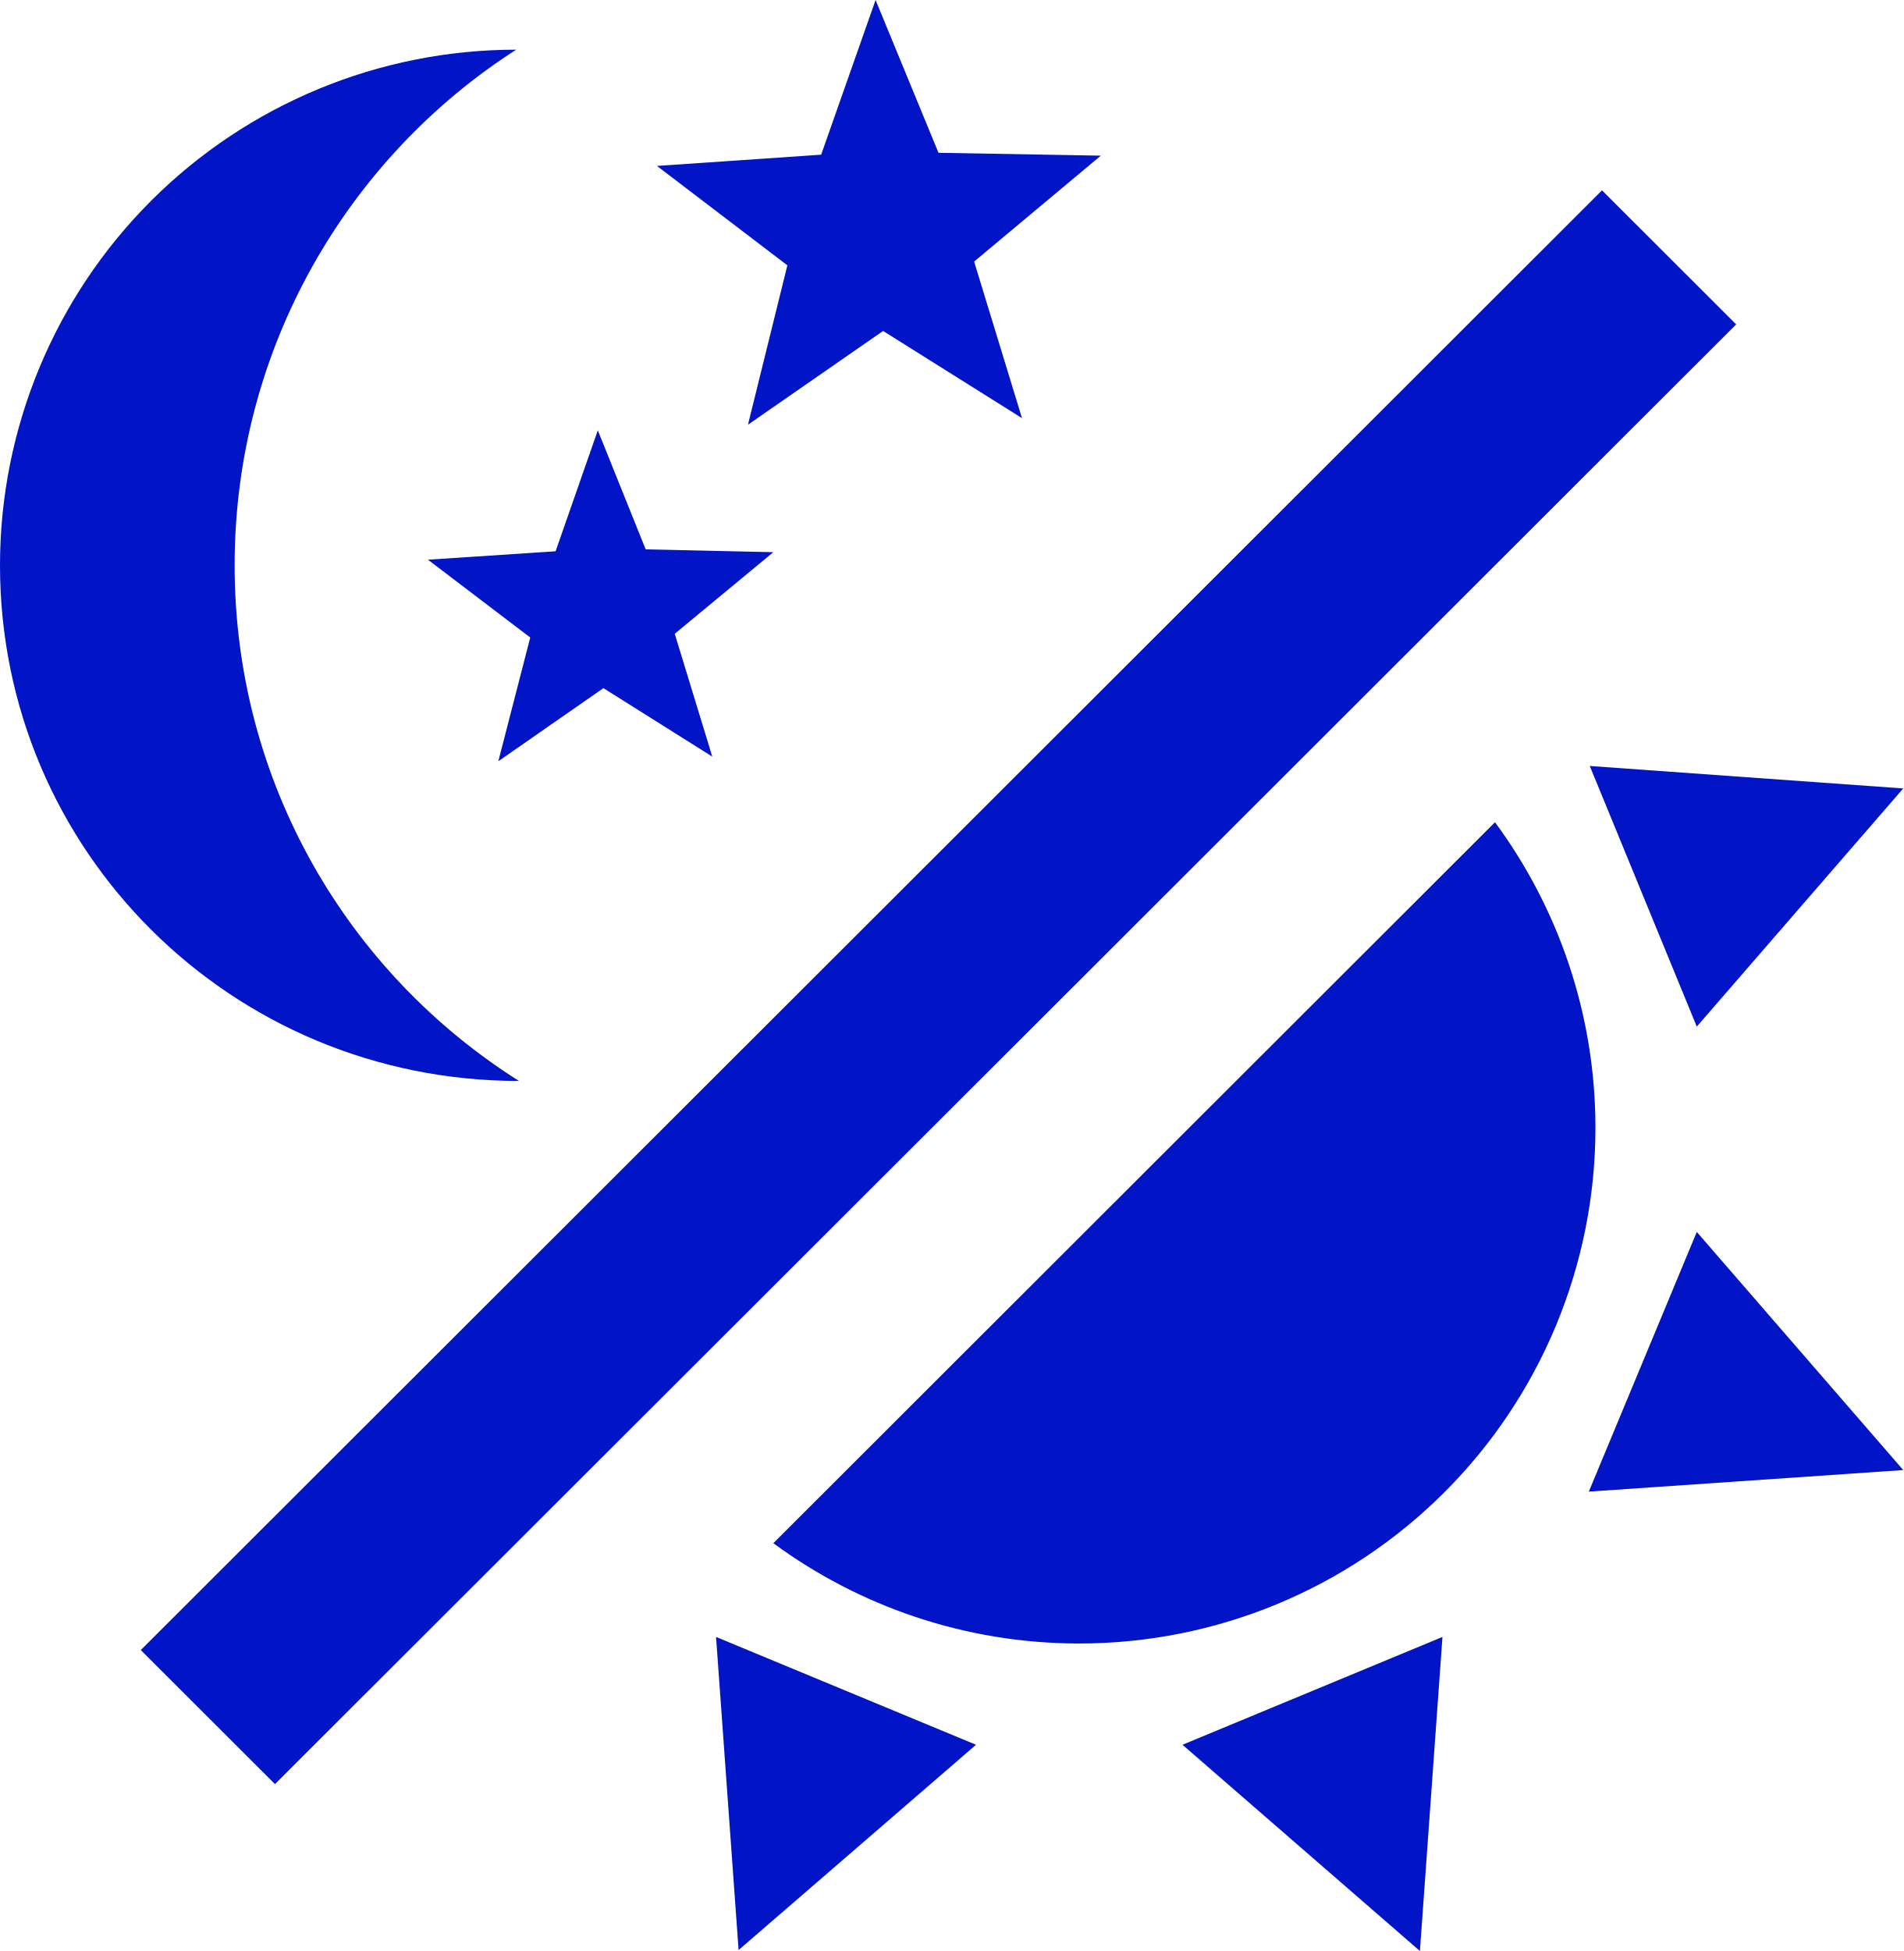
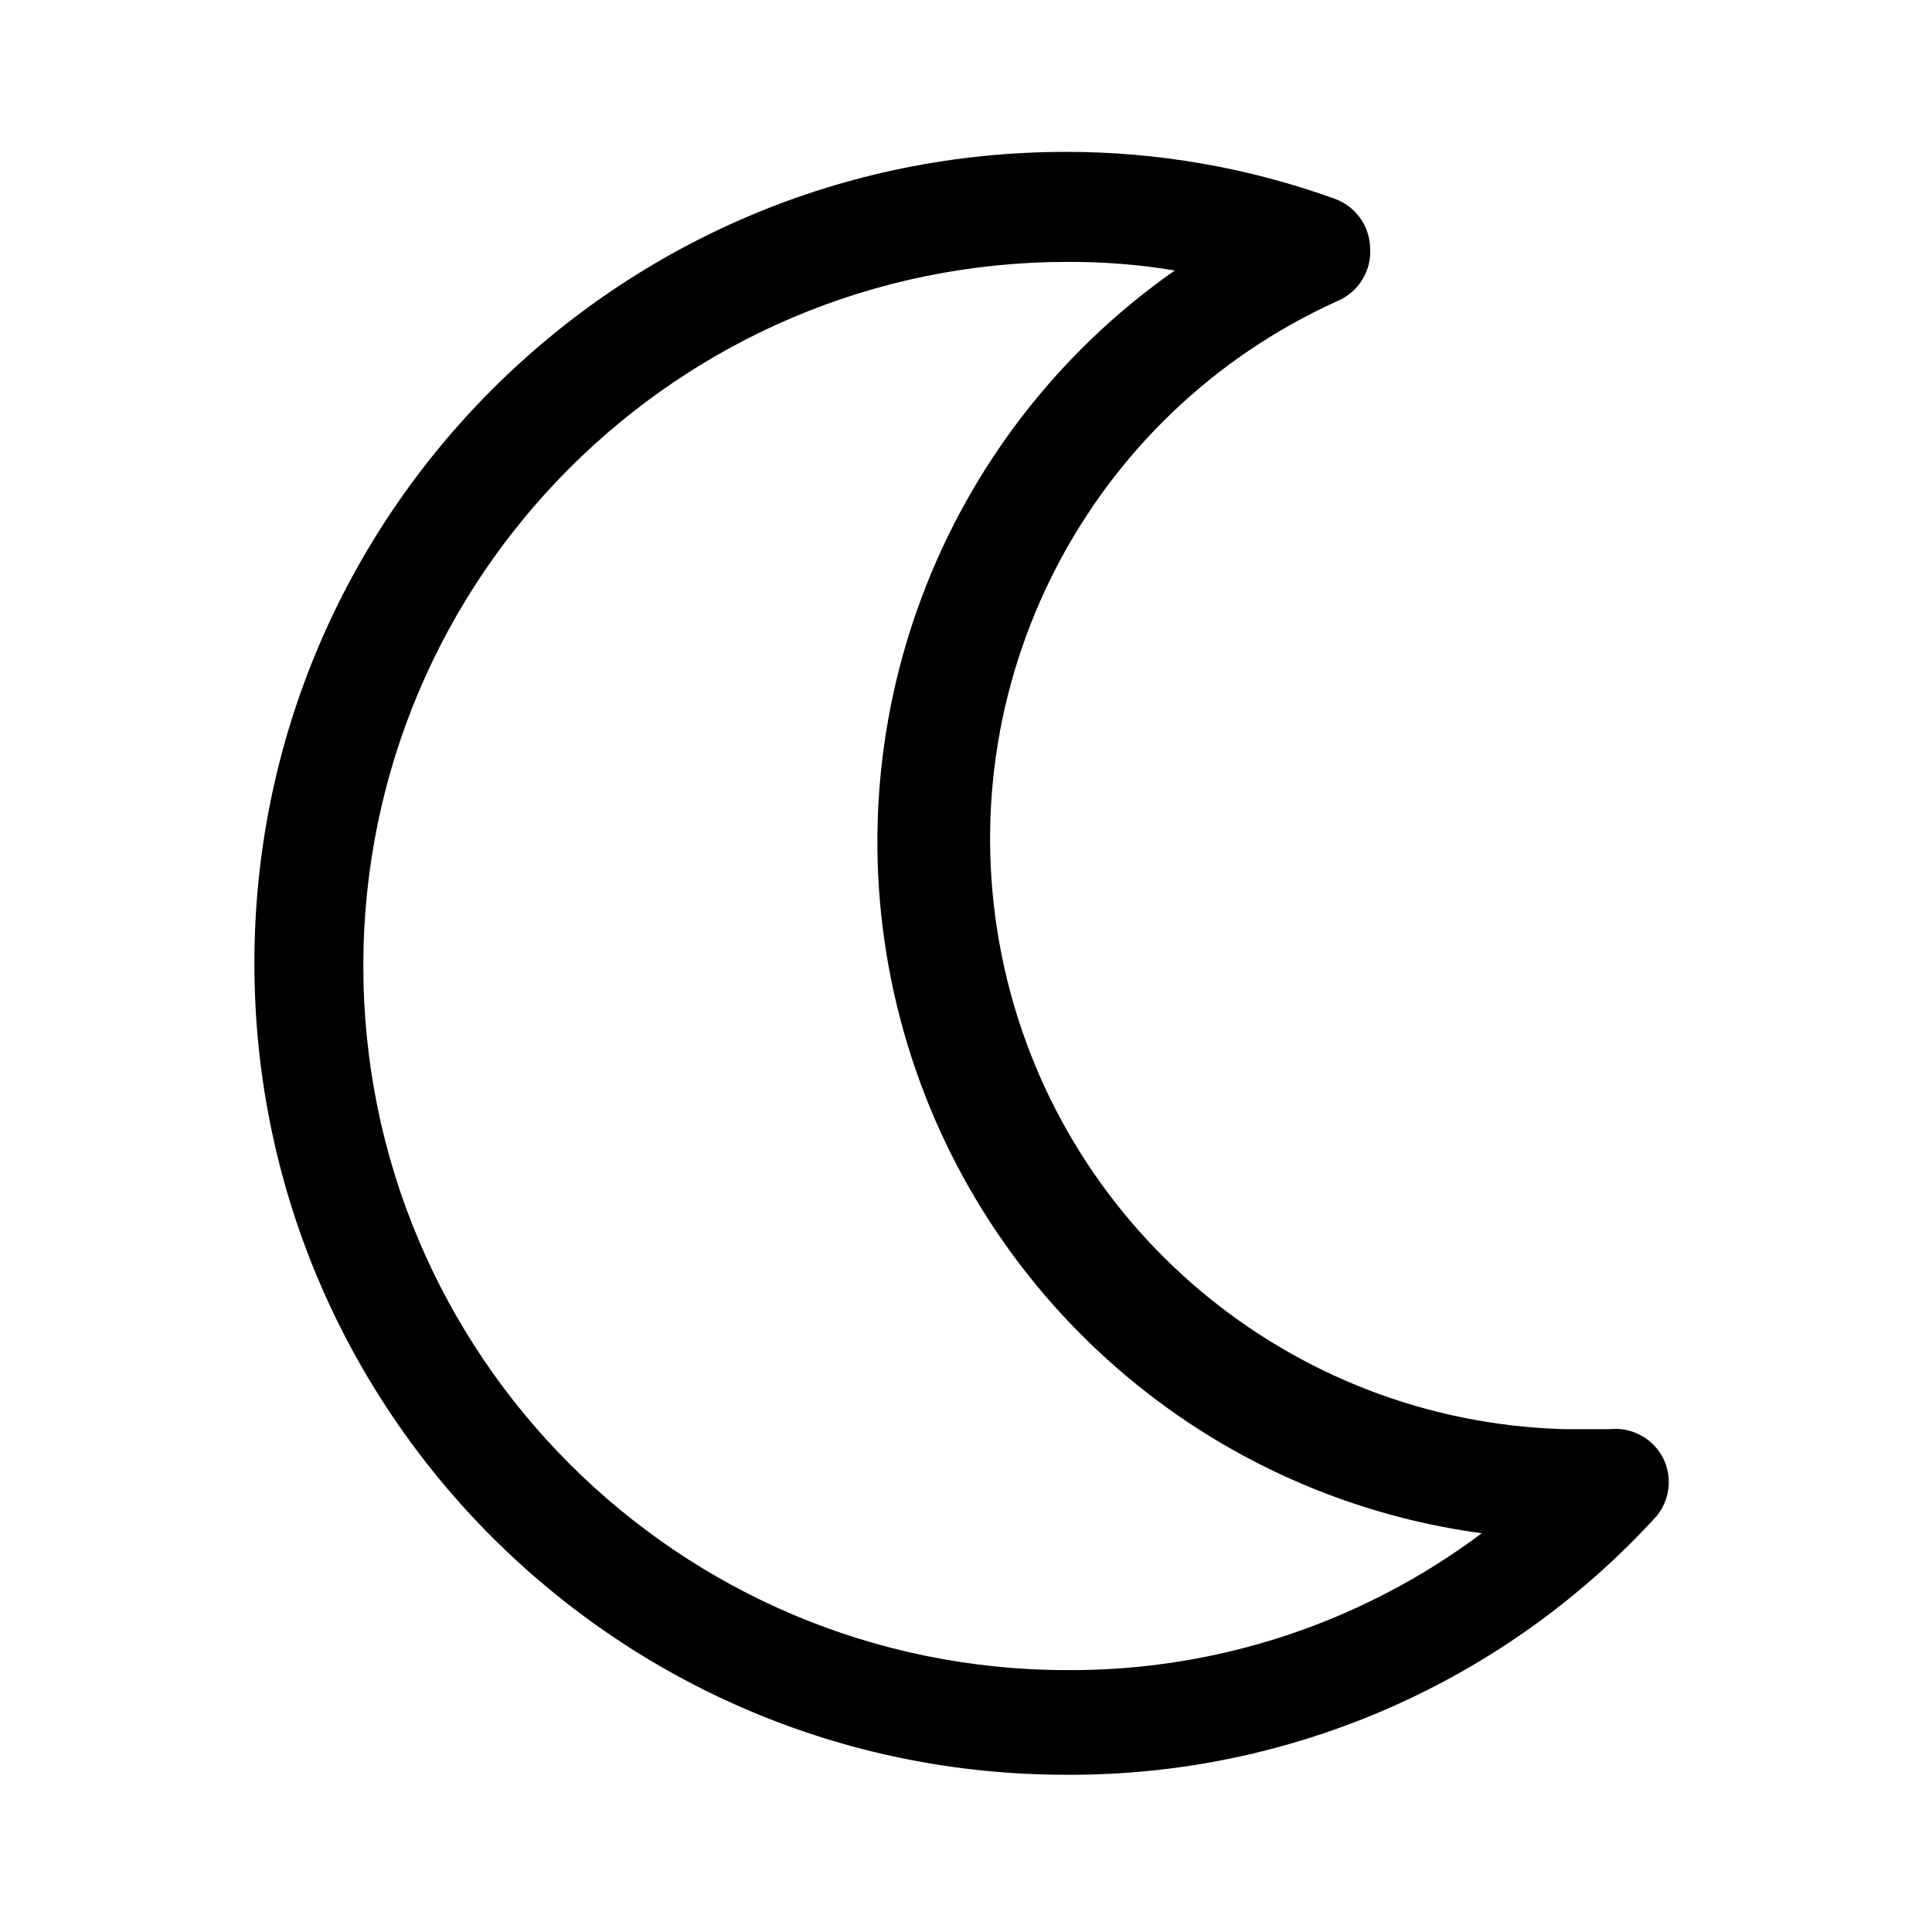
- <svg xmlns="http://www.w3.org/2000/svg" width="40" height="41" viewBox="0 0 40 41" fill="none">
-   <path d="M10.848 1.044C7.318 3.31 4.931 7.309 4.931 11.88C4.931 16.451 7.318 20.451 10.907 22.716C4.852 22.716 0 17.87 0 11.88C0 9.006 1.143 6.25 3.177 4.218C5.212 2.186 7.971 1.044 10.848 1.044Z" fill="#0115C6" />
-   <path d="M14.97 15.9L12.682 14.461L10.473 15.998L11.144 13.397L8.994 11.762L11.677 11.585L12.564 9.043L13.57 11.545L16.253 11.604L14.181 13.319L14.97 15.9Z" fill="#0115C6" />
-   <path d="M21.479 8.787L18.56 6.955L15.72 8.925L16.548 5.576L13.807 3.487L17.258 3.251L18.402 0L19.724 3.211L23.136 3.271L20.473 5.497L21.479 8.787Z" fill="#0115C6" />
-   <path d="M33.669 4L36.489 6.817L5.779 37.493L2.959 34.676L33.669 4Z" fill="#0115C6" />
-   <path d="M33.531 23.702C33.531 26.576 32.388 29.332 30.353 31.364C28.319 33.396 25.559 34.538 22.682 34.538C20.276 34.538 18.047 33.75 16.253 32.43L31.42 17.279C32.742 19.072 33.531 21.298 33.531 23.702Z" fill="#0115C6" />
-   <path d="M33.392 31.346L35.661 25.889L40 30.893L33.392 31.346Z" fill="#0115C6" />
-   <path d="M35.661 21.574L33.412 16.097L40 16.569L35.661 21.574Z" fill="#0115C6" />
-   <path d="M24.852 36.666L30.316 34.4L29.842 41L24.852 36.666Z" fill="#0115C6" />
-   <path d="M15.049 34.4L20.513 36.666L15.523 40.98L15.049 34.4Z" fill="#0115C6" />
+ <svg xmlns="http://www.w3.org/2000/svg" width="30" height="30" viewBox="0 0 36 36">
+   <path d="M31 27.19a1 1 0 0 0-1-.56h-.85a11 11 0 0 1-4.23-21.02 1 1 0 0 0 .61-1 1 1 0 0 0-.67-.91 14.7 14.7 0 0 0-5-.87 15.12 15.12 0 0 0 0 30.24 14.78 14.78 0 0 0 11-4.81 1 1 0 0 0 .14-1.07Zm-11.11 3.93a13.12 13.12 0 0 1 0-26.24 11.81 11.81 0 0 1 2 .16 13 13 0 0 0 5.72 23.53 12.75 12.75 0 0 1-7.72 2.55Z" />
</svg>
